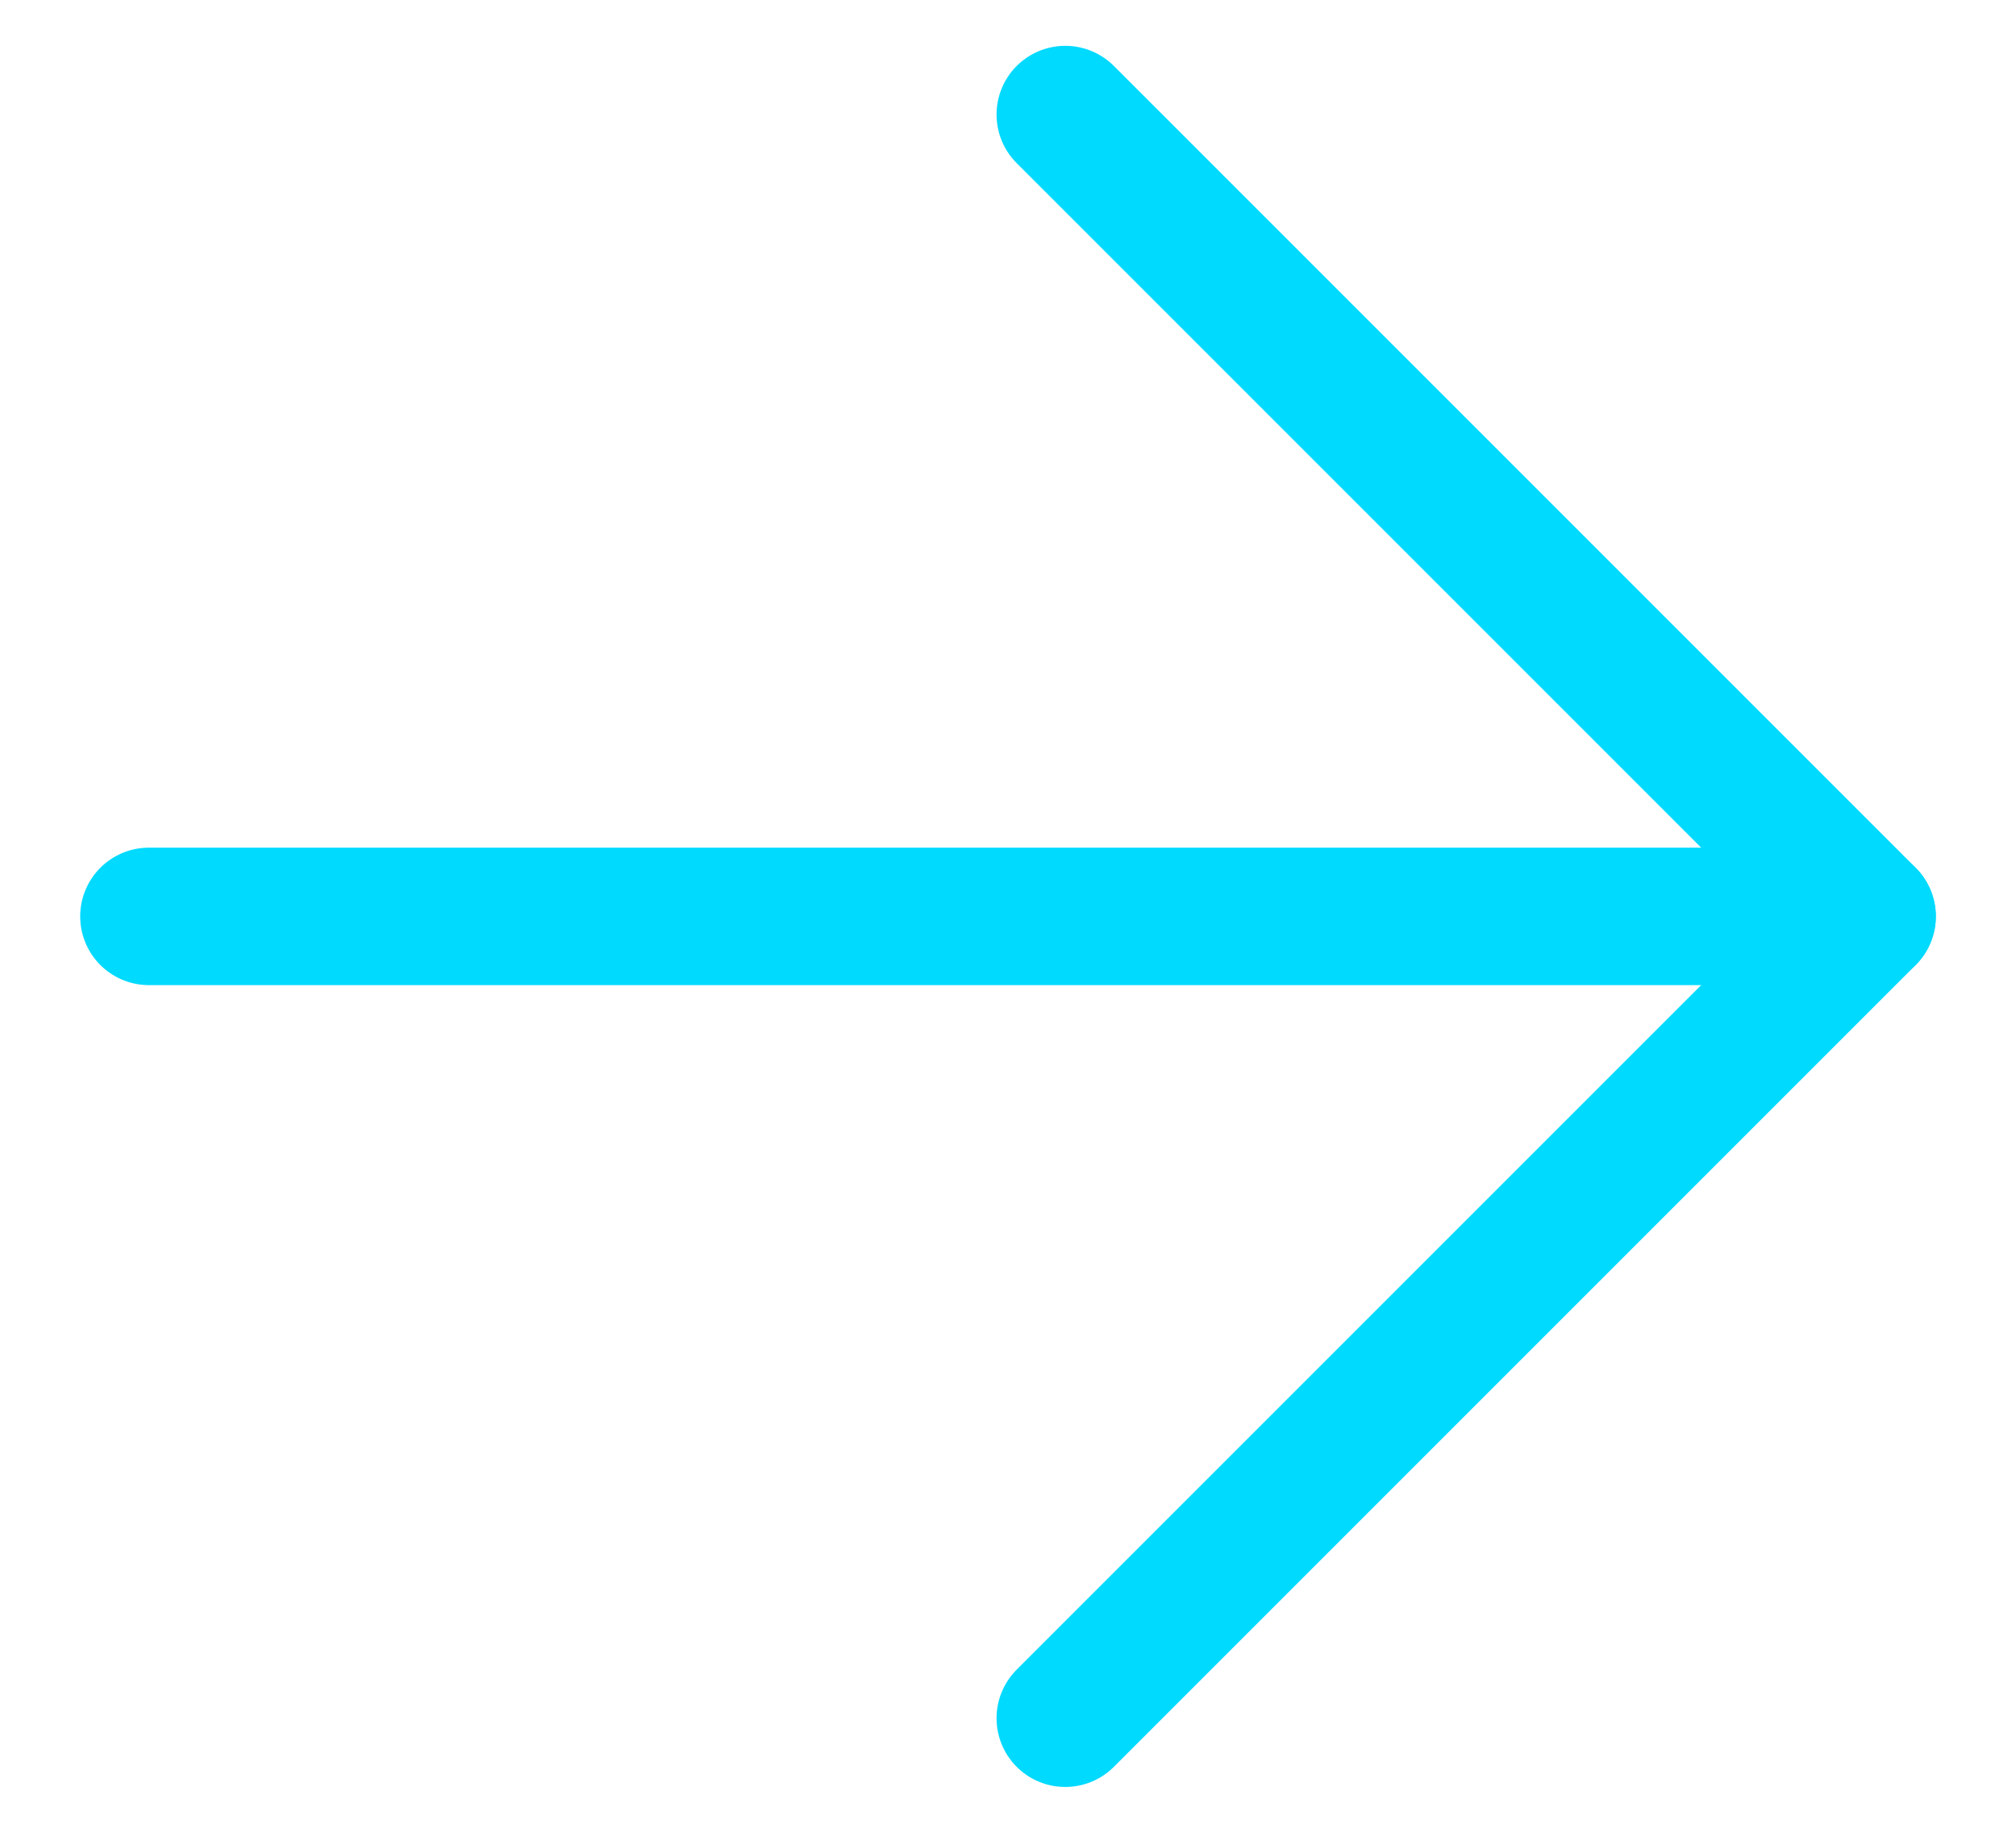
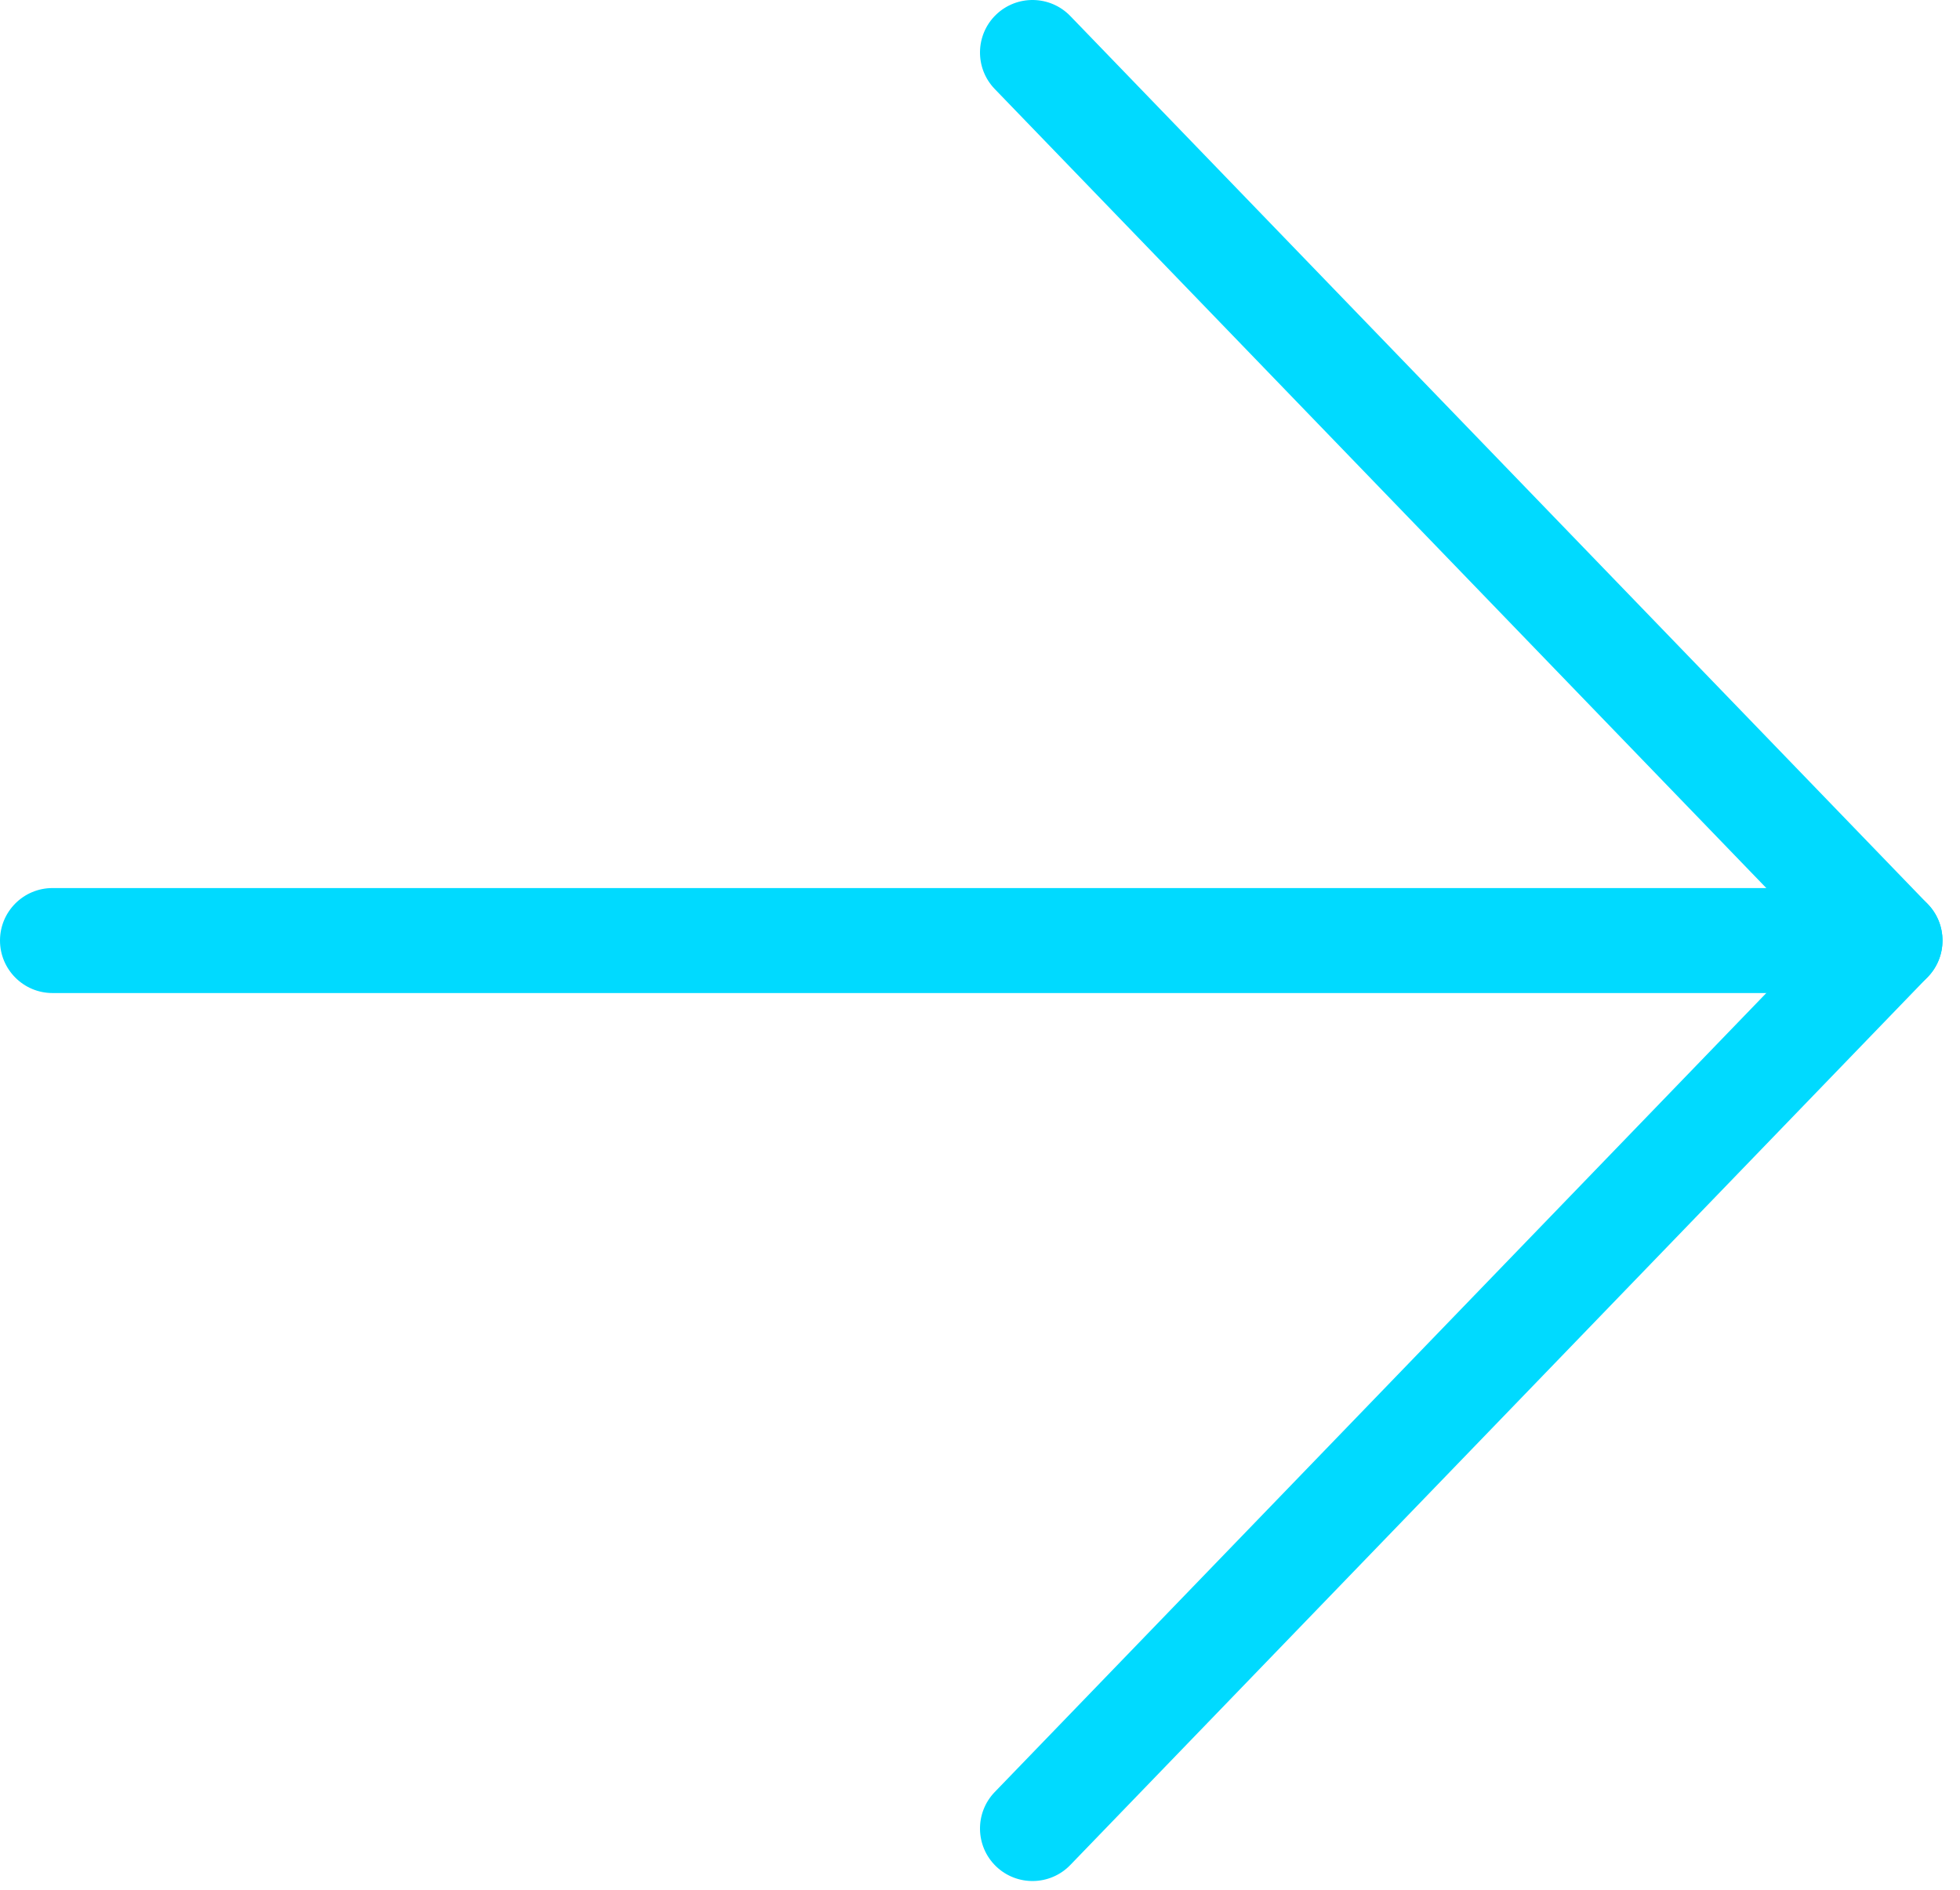
- <svg xmlns="http://www.w3.org/2000/svg" width="22" height="20" viewBox="0 0 22 20" fill="none">
-   <path d="M1.625 10H20.375" stroke="#00DAFF" stroke-width="1.5" stroke-linecap="round" stroke-linejoin="round" />
-   <path d="M11.625 18.75L20.375 10L11.625 1.25" stroke="#00DAFF" stroke-width="1.5" stroke-linecap="round" stroke-linejoin="round" />
+ <svg xmlns="http://www.w3.org/2000/svg" width="28" height="27" viewBox="0 0 28 27" fill="none">
+   <path fill-rule="evenodd" clip-rule="evenodd" d="M0 13.438C0 13.023 0.336 12.688 0.75 12.688H27C27.414 12.688 27.75 13.023 27.75 13.438C27.75 13.852 27.414 14.188 27 14.188H0.75C0.336 14.188 0 13.852 0 13.438Z" fill="#00DAFF" />
+   <path fill-rule="evenodd" clip-rule="evenodd" d="M14.229 0.21C14.527 -0.077 15.002 -0.069 15.29 0.229L27.54 12.917C27.82 13.207 27.82 13.668 27.54 13.958L15.29 26.646C15.002 26.944 14.527 26.952 14.229 26.665C13.931 26.377 13.923 25.902 14.21 25.604L25.957 13.438L14.21 1.271C13.923 0.973 13.931 0.498 14.229 0.21Z" fill="#00DAFF" />
</svg>
